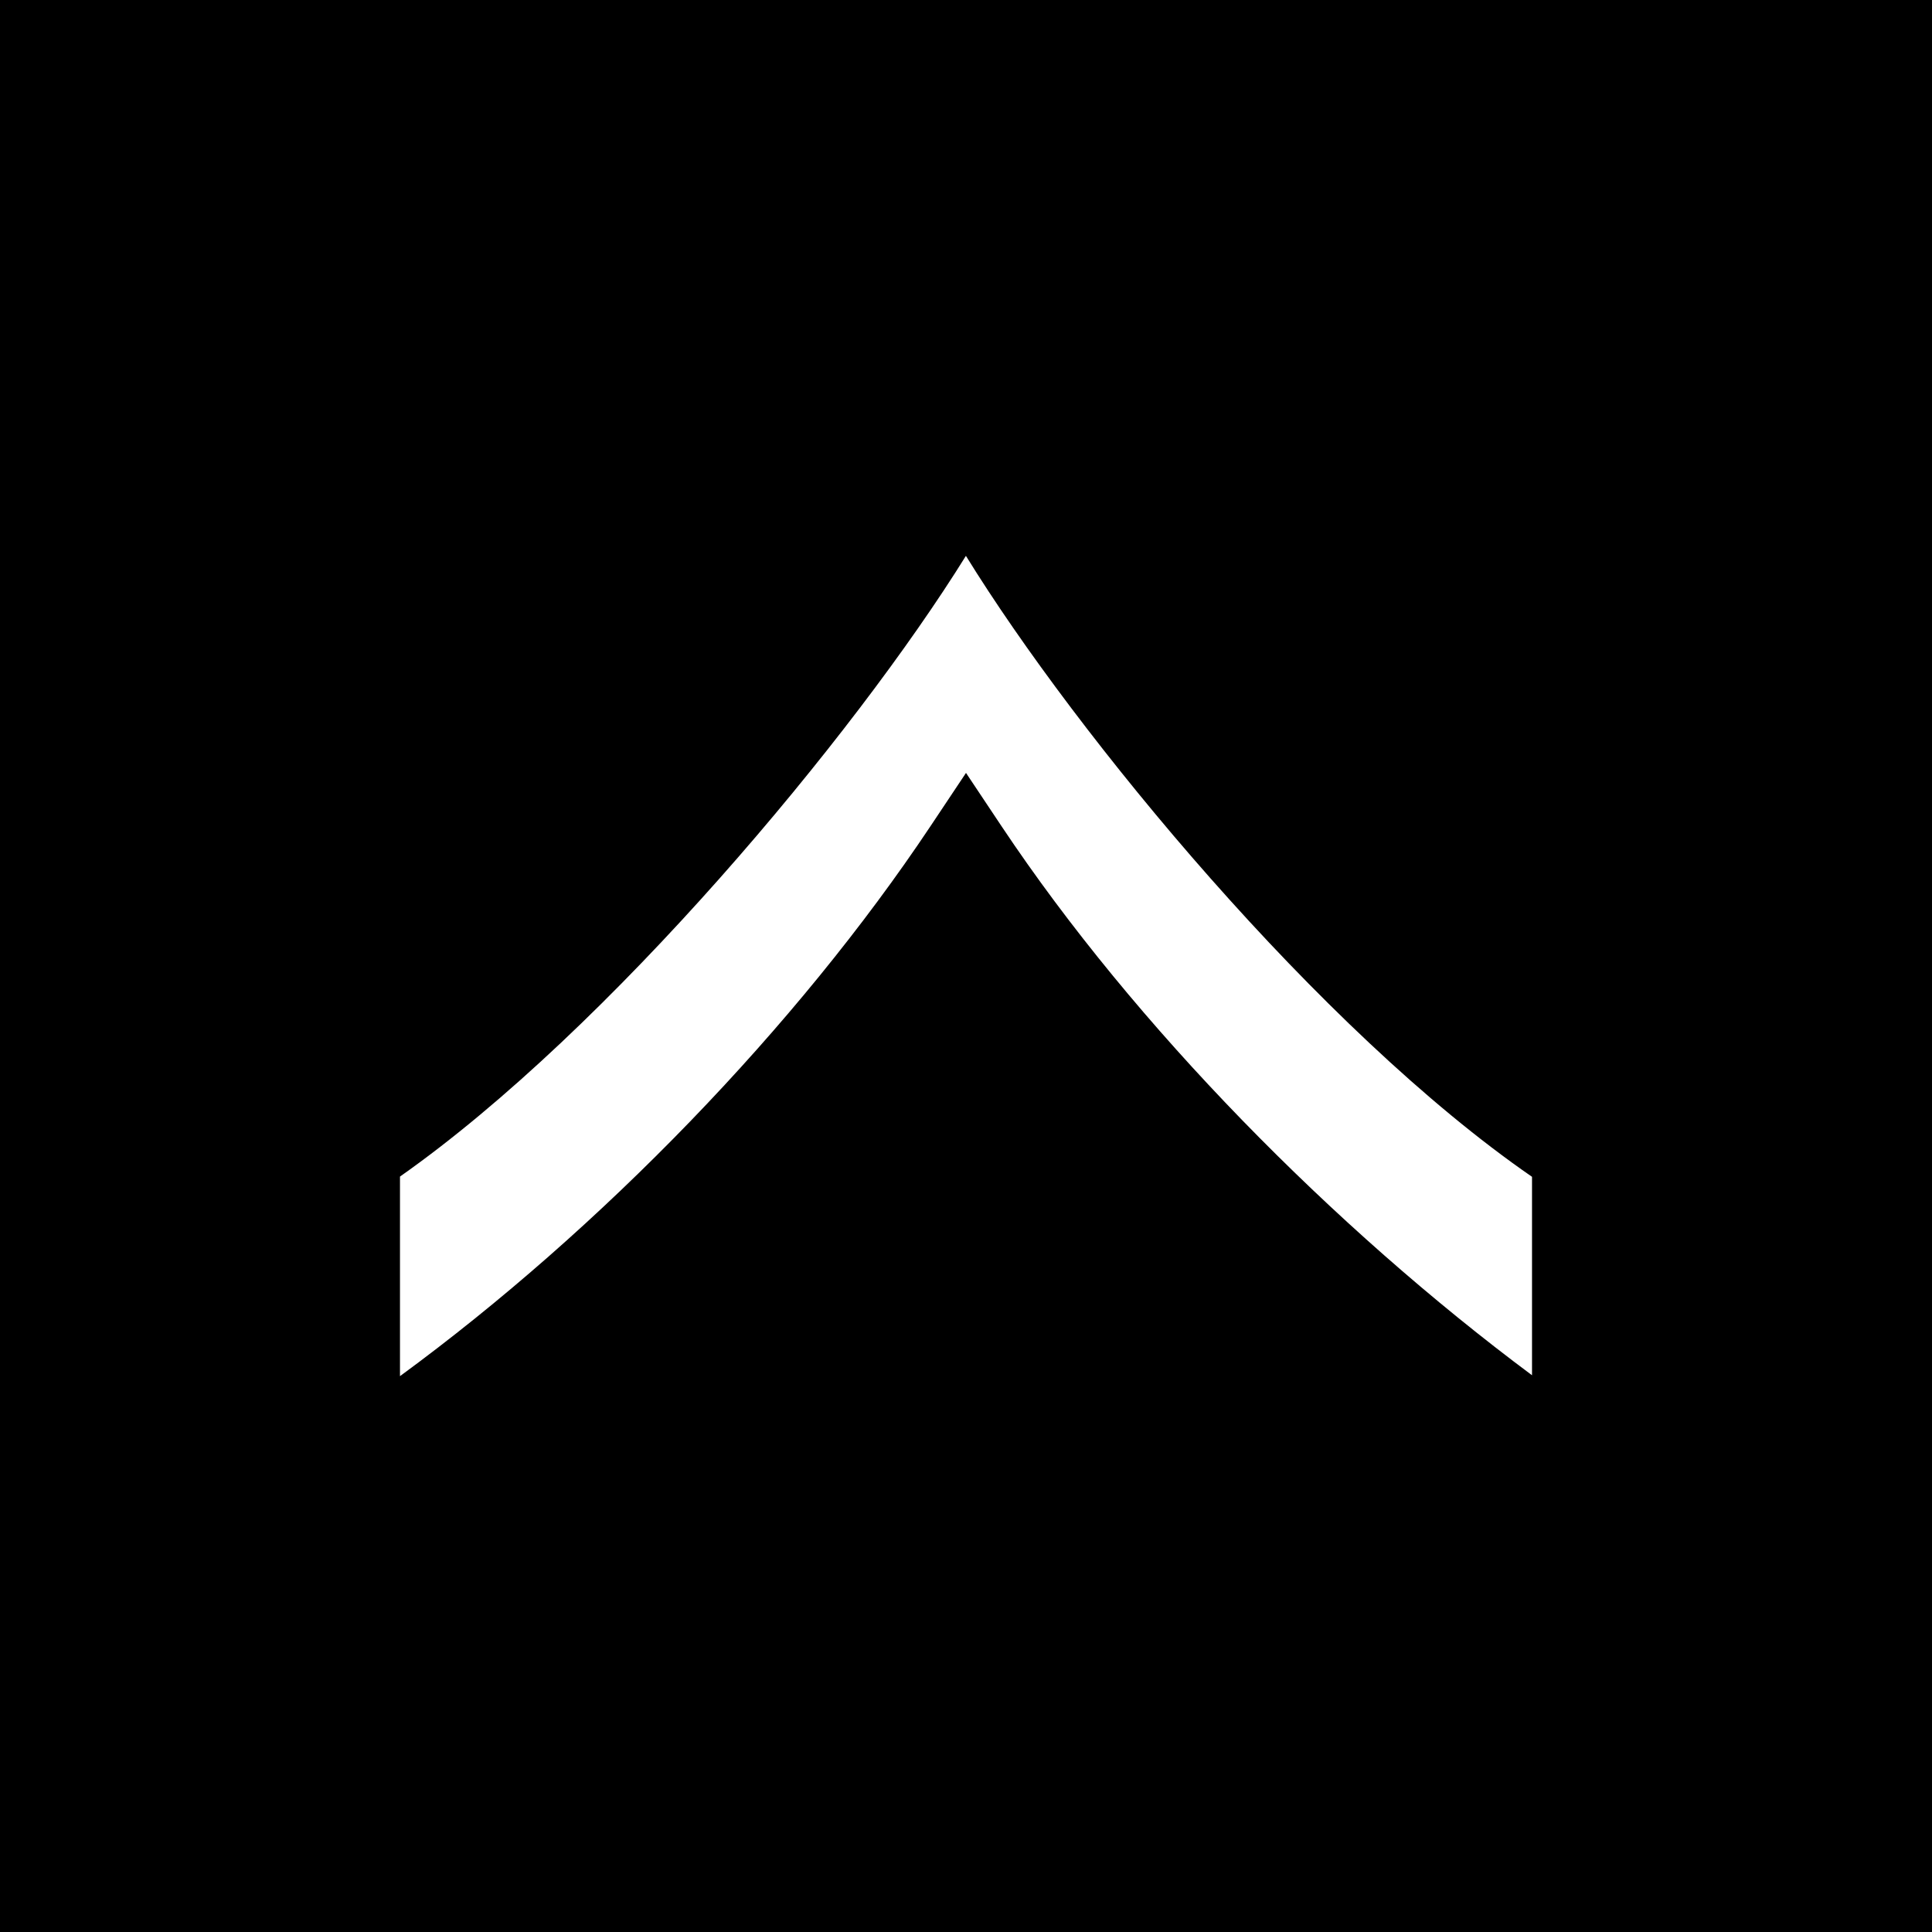
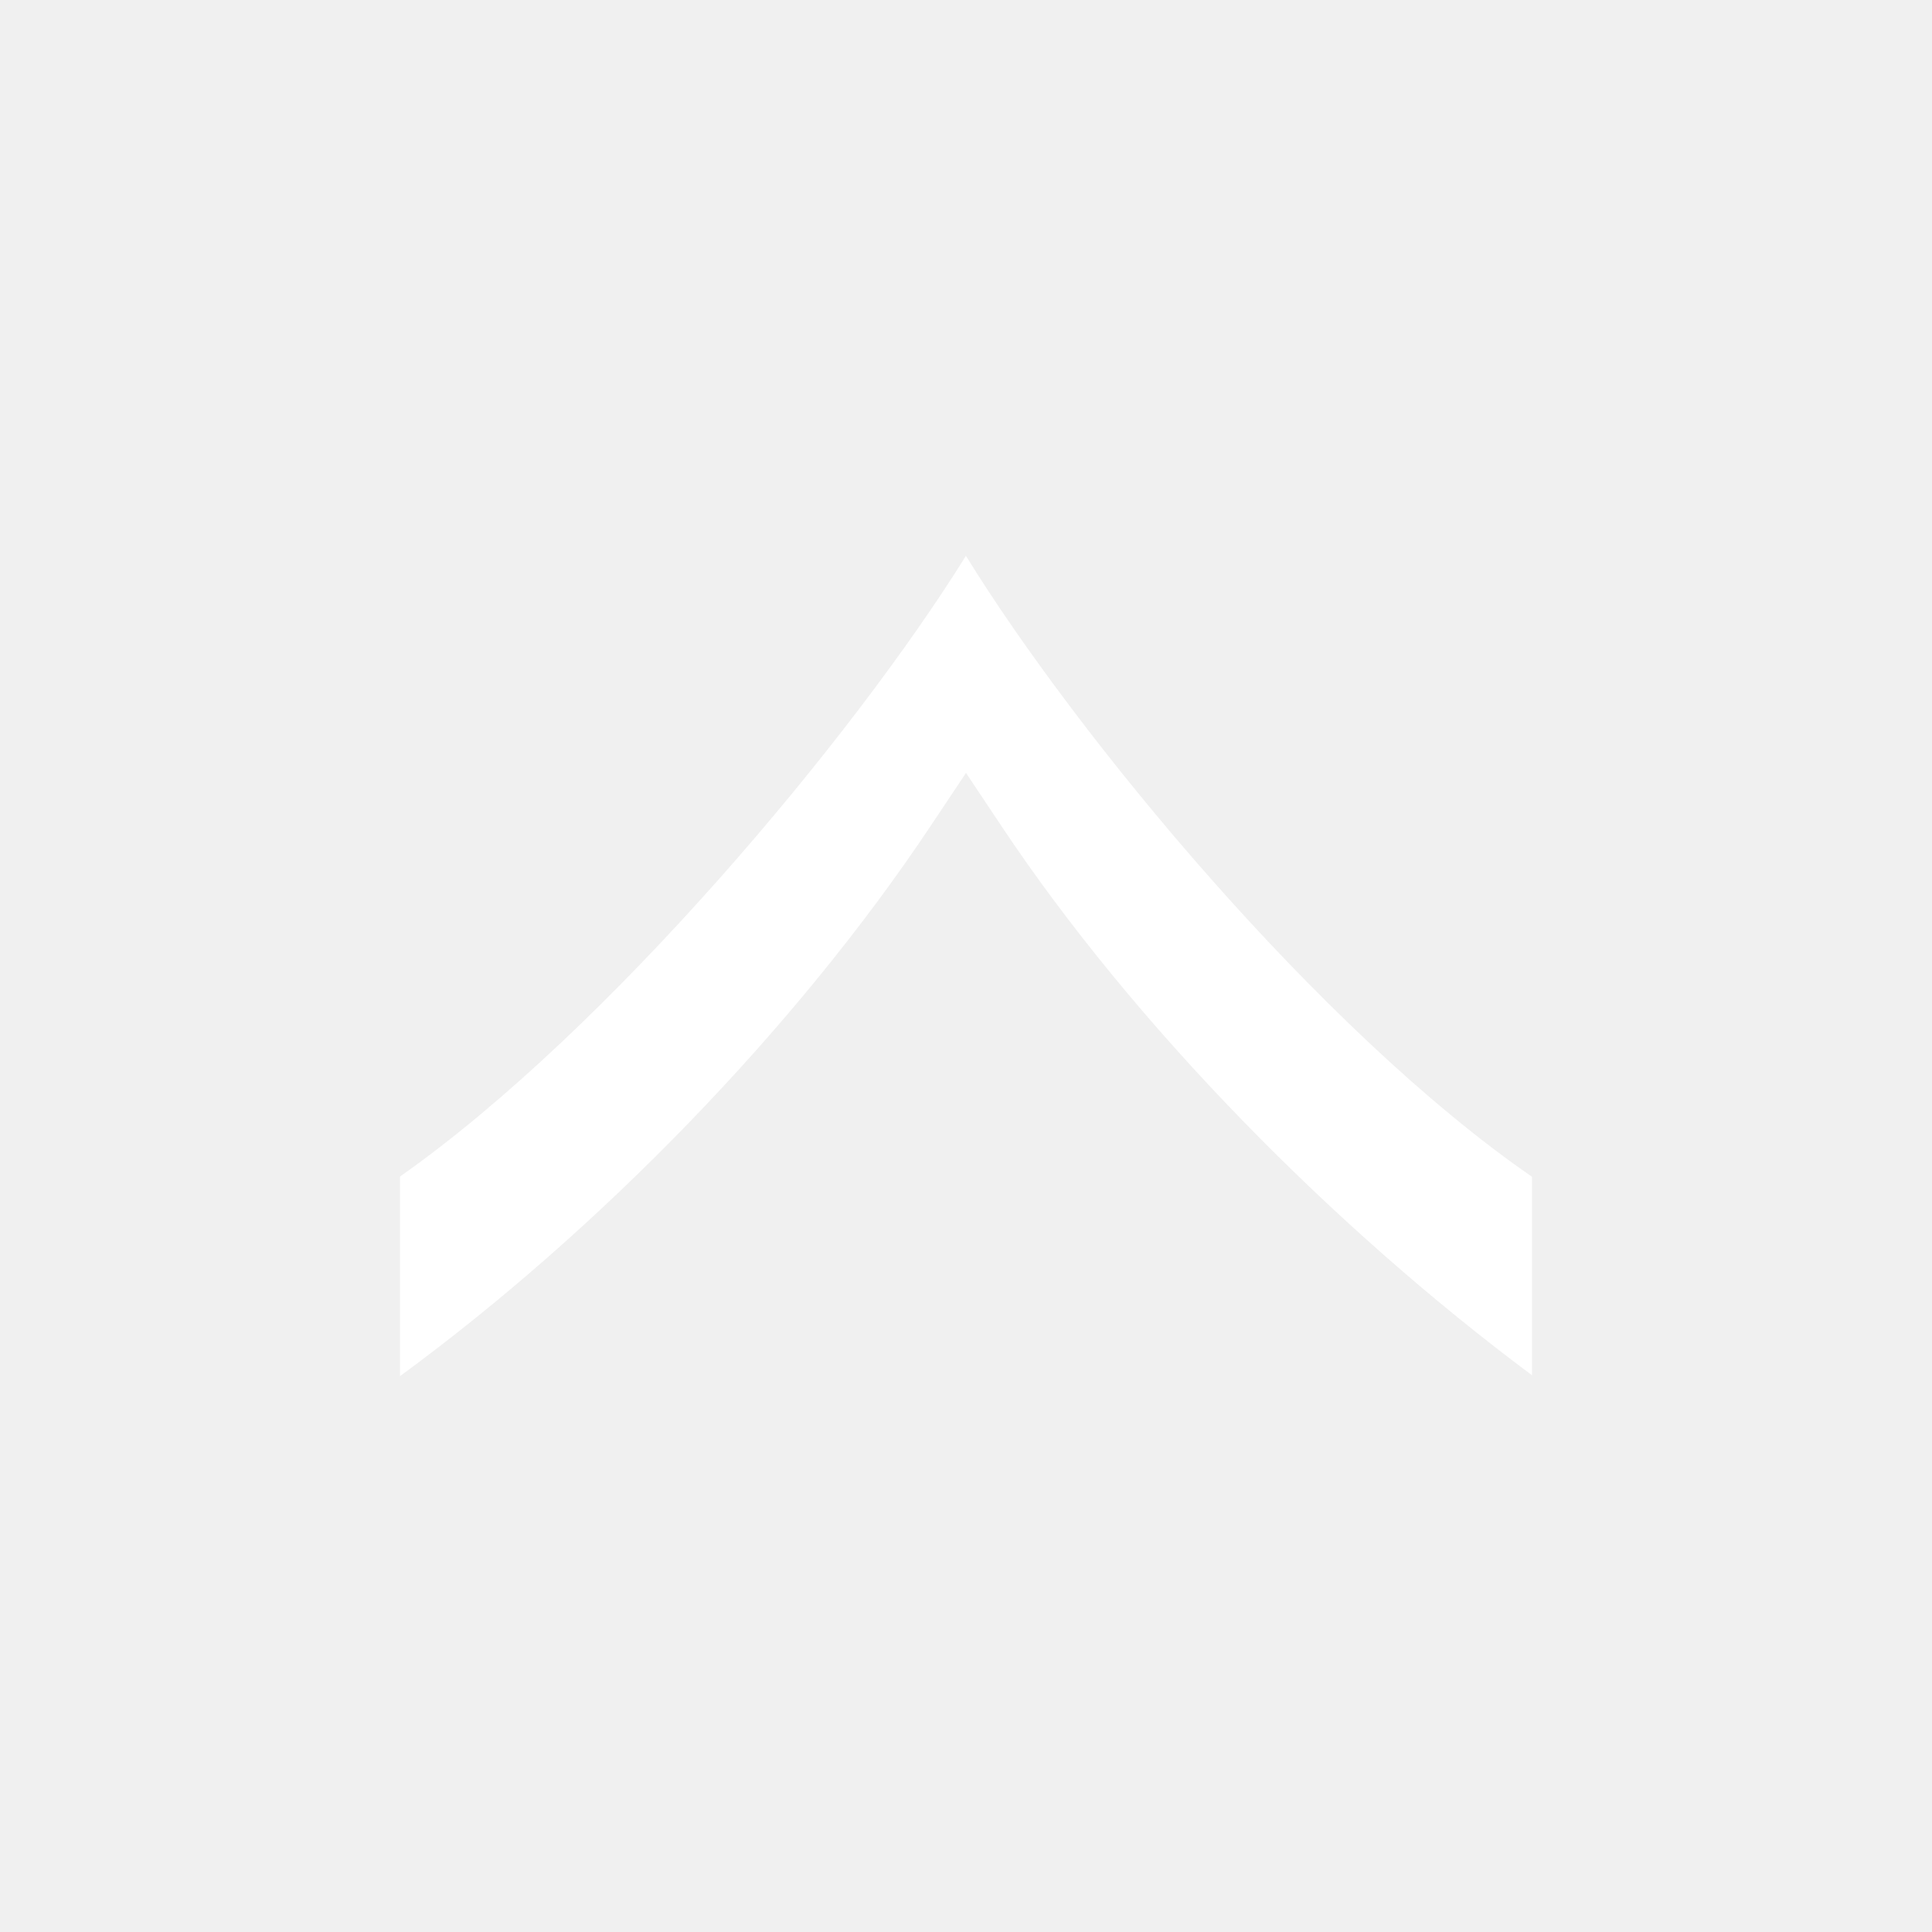
<svg xmlns="http://www.w3.org/2000/svg" viewBox="0 0 512 512">
-   <path d="M0 0h512v512H0z" />
  <path fill="#fff" d="M255.977 147.306C285.345 194.92 349.612 272.93 406 311.866v52.592c-52.596-39.175-105.228-92.47-140.56-145.47l-9.44-14.16-9.44 14.16c-35.446 53.17-87.448 106.787-140.56 145.706v-52.89c55.382-38.943 120.38-116.82 149.977-164.498z" />
</svg>
